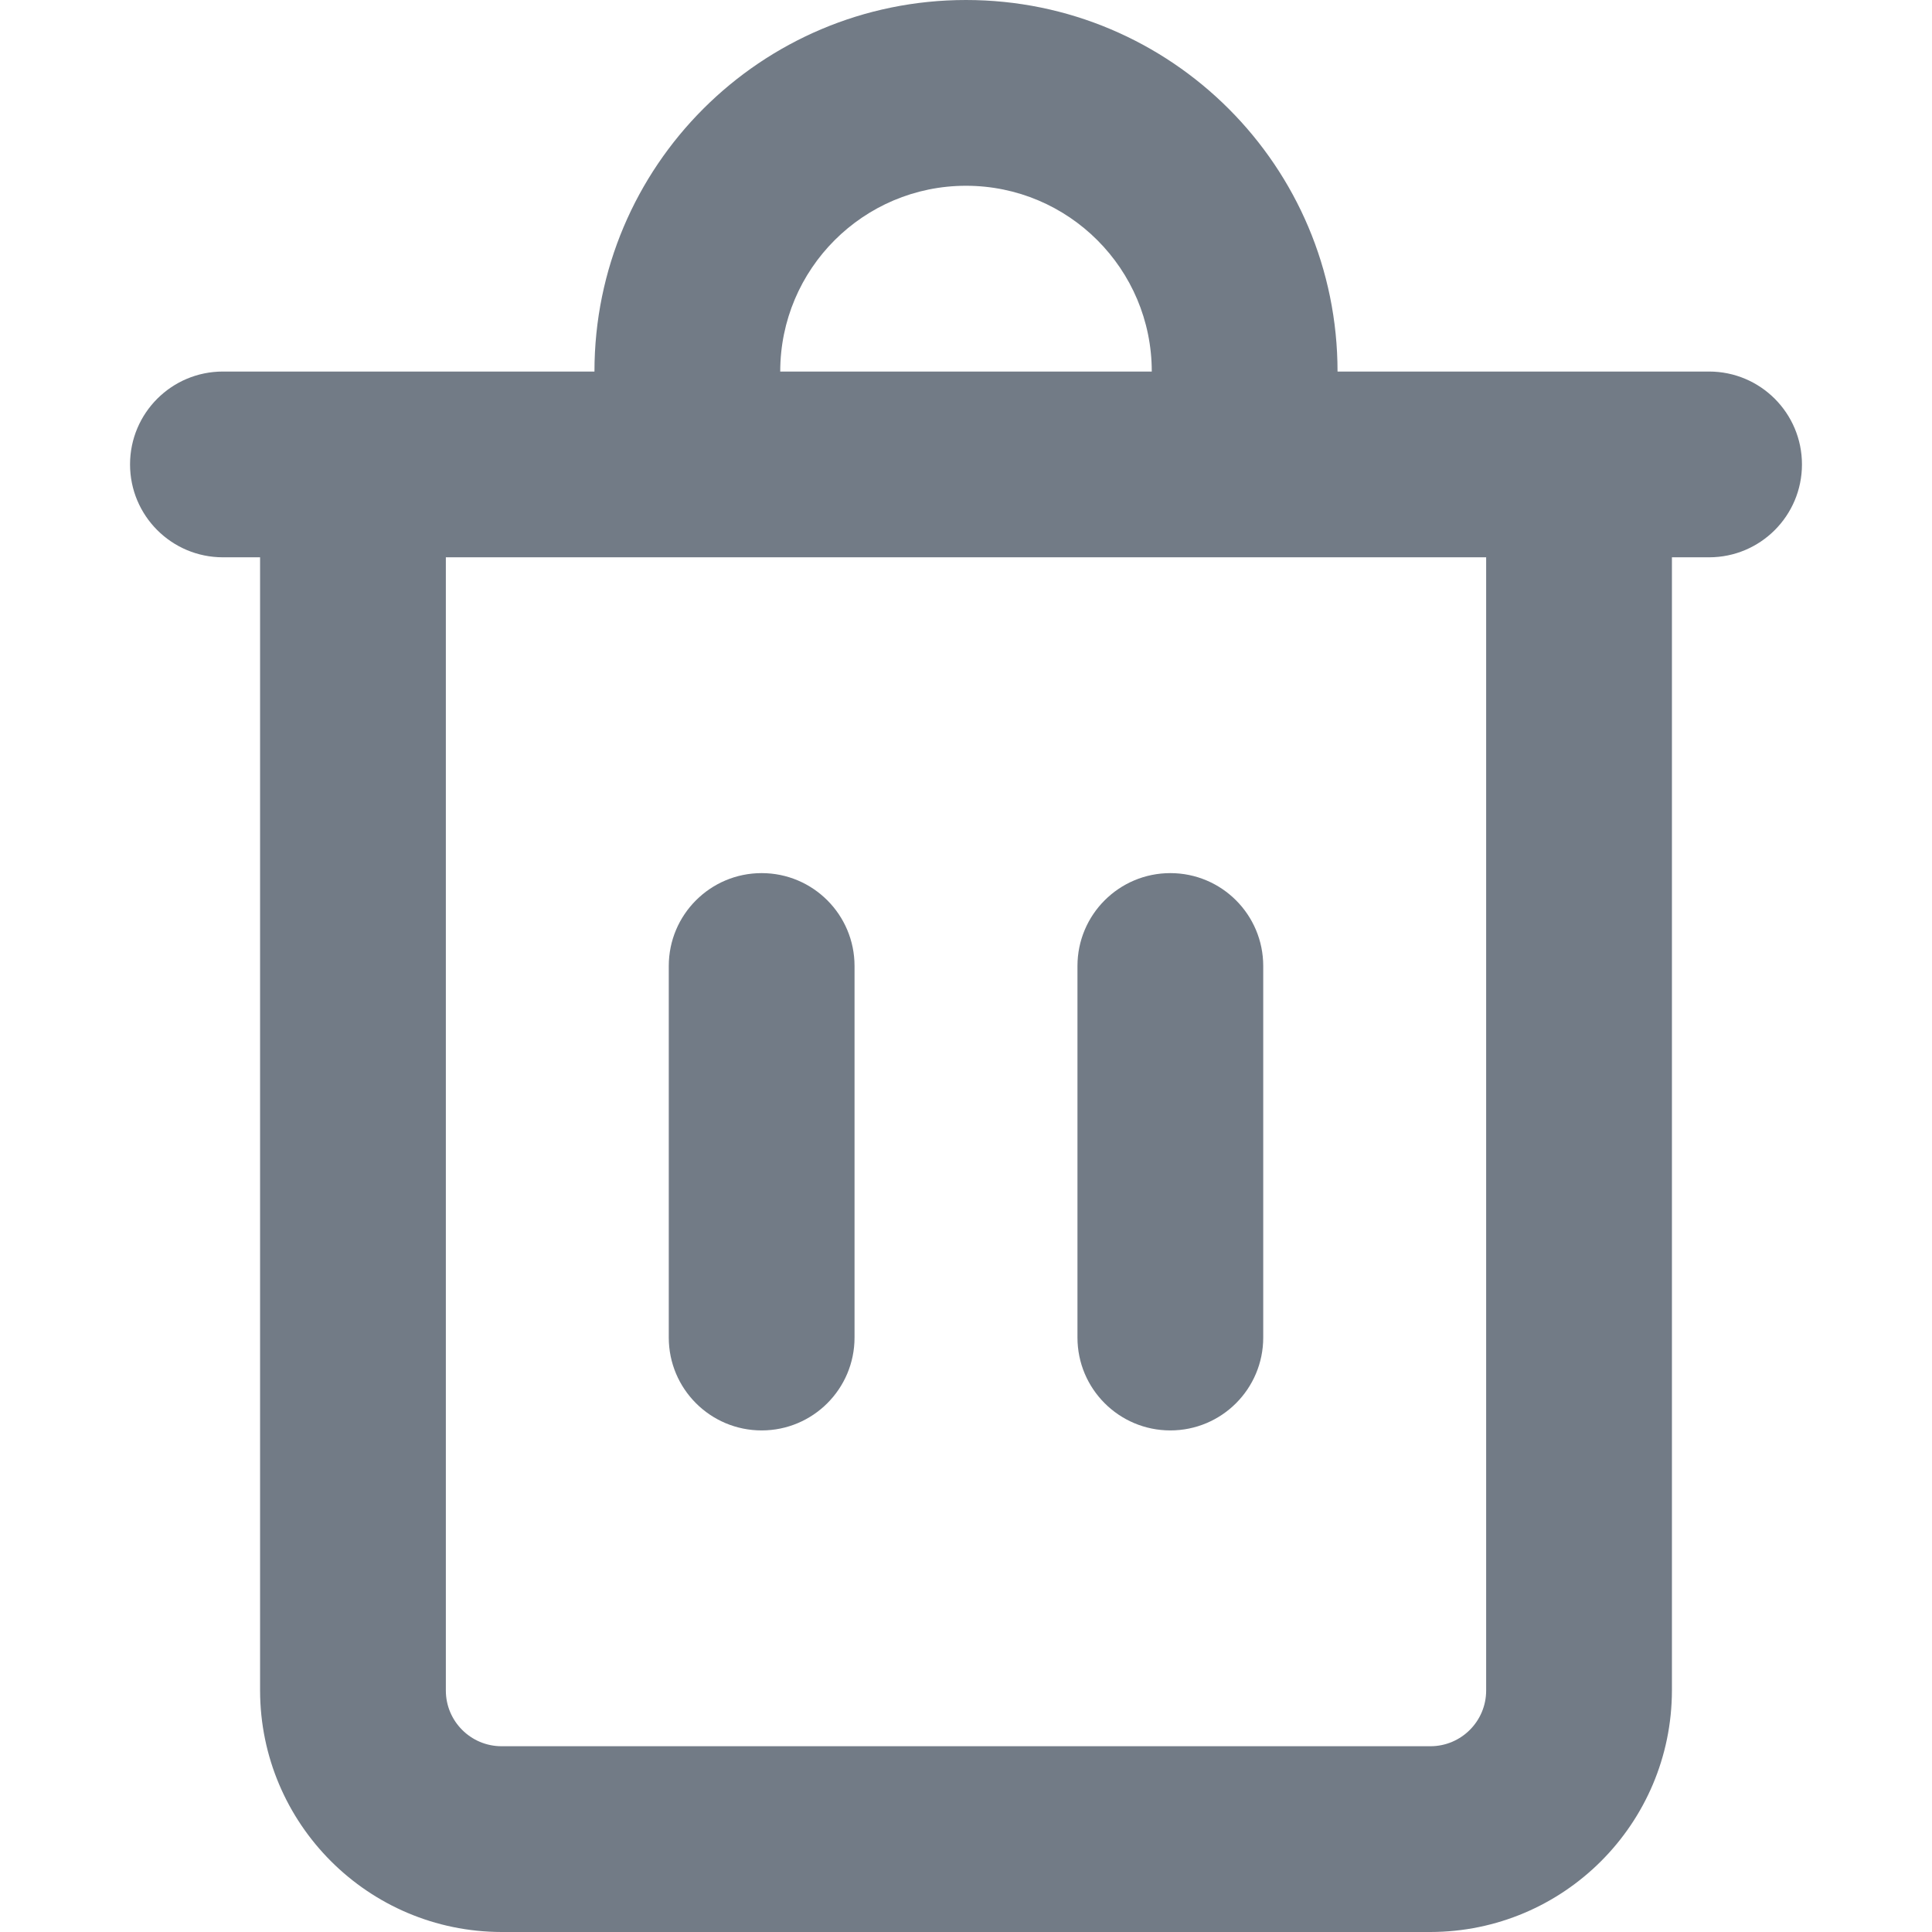
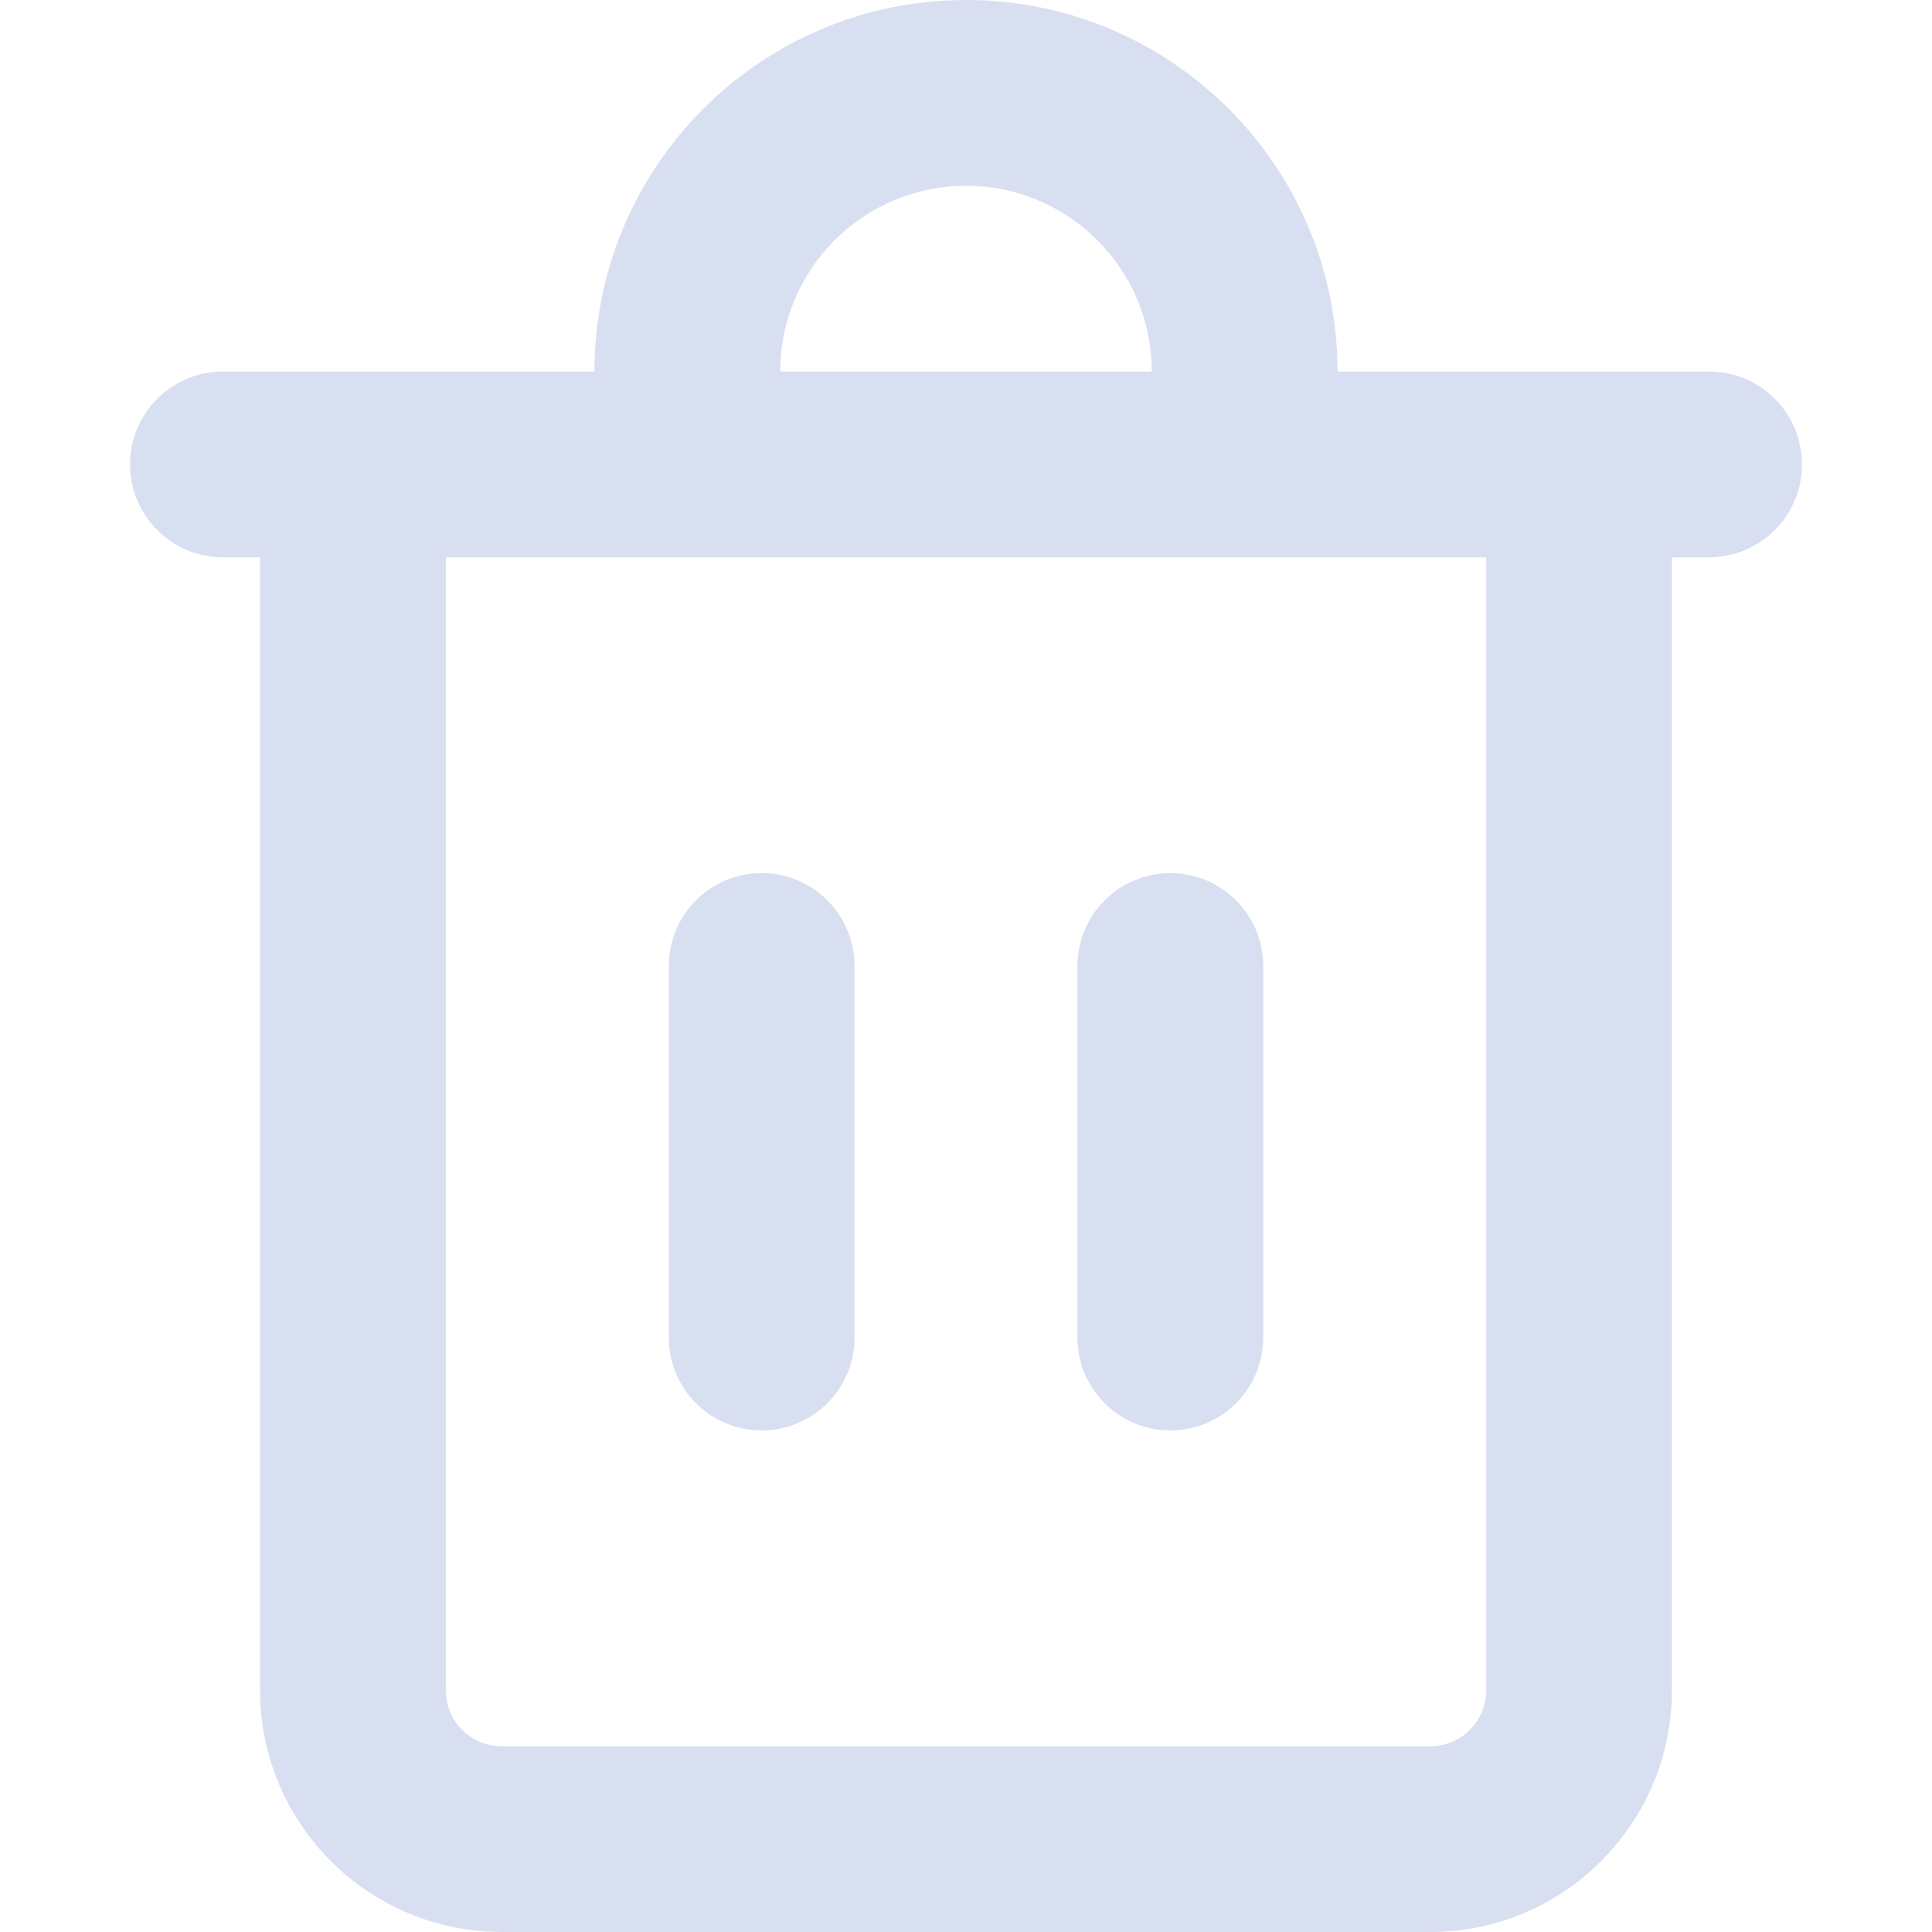
<svg xmlns="http://www.w3.org/2000/svg" version="1.1" width="512" height="512" x="0" y="0" viewBox="0 0 512 512" style="enable-background:new 0 0 512 512" xml:space="preserve" class="">
  <g>
-     <path style="" d="M452.923,98.462h-98.462C354.462,44.081,310.38,0,256,0s-98.462,44.081-98.462,98.462H59.077  c-13.598,0-24.615,11.018-24.615,24.615s11.018,24.615,24.615,24.615h9.846V448c0.059,35.328,28.672,63.941,64,64h246.154  c35.328-0.059,63.941-28.672,64-64V147.692h9.846c13.598,0,24.615-11.018,24.615-24.615S466.521,98.462,452.923,98.462z M256,49.231  c27.185,0,49.231,22.046,49.231,49.231h-98.462C206.769,71.276,228.815,49.231,256,49.231z M393.846,448  c0,8.153-6.617,14.769-14.769,14.769H132.923c-8.153,0-14.769-6.617-14.769-14.769V147.692h275.692V448z" fill="#727b86" data-original="#727b86" class="" />
+     <path style="" d="M452.923,98.462h-98.462C354.462,44.081,310.38,0,256,0s-98.462,44.081-98.462,98.462H59.077  c-13.598,0-24.615,11.018-24.615,24.615s11.018,24.615,24.615,24.615h9.846V448c0.059,35.328,28.672,63.941,64,64h246.154  c35.328-0.059,63.941-28.672,64-64V147.692h9.846c13.598,0,24.615-11.018,24.615-24.615S466.521,98.462,452.923,98.462z M256,49.231  c27.185,0,49.231,22.046,49.231,49.231h-98.462C206.769,71.276,228.815,49.231,256,49.231z M393.846,448  c0,8.153-6.617,14.769-14.769,14.769H132.923c-8.153,0-14.769-6.617-14.769-14.769V147.692h275.692V448z" fill="#d8dff0" data-original="#d8dff0" class="" />
    <g>
-       <path style="" d="M201.846,379.077c-13.598,0-24.615-11.018-24.615-24.615V256c0-13.598,11.018-24.615,24.615-24.615   s24.615,11.018,24.615,24.615v98.462C226.462,368.059,215.444,379.077,201.846,379.077z" fill="#727b86" data-original="#727b86" class="" />
-       <path style="" d="M310.154,379.077c-13.598,0-24.615-11.018-24.615-24.615V256c0-13.598,11.018-24.615,24.615-24.615   c13.598,0,24.615,11.018,24.615,24.615v98.462C334.769,368.059,323.751,379.077,310.154,379.077z" fill="#727b86" data-original="#727b86" class="" />
+       <path style="" d="M201.846,379.077c-13.598,0-24.615-11.018-24.615-24.615V256c0-13.598,11.018-24.615,24.615-24.615   s24.615,11.018,24.615,24.615v98.462C226.462,368.059,215.444,379.077,201.846,379.077z" fill="#d8dff0" data-original="#d8dff0" class="" />
+       <path style="" d="M310.154,379.077c-13.598,0-24.615-11.018-24.615-24.615V256c0-13.598,11.018-24.615,24.615-24.615   c13.598,0,24.615,11.018,24.615,24.615v98.462C334.769,368.059,323.751,379.077,310.154,379.077z" fill="#d8dff0" data-original="#d8dff0" class="" />
    </g>
  </g>
</svg>
